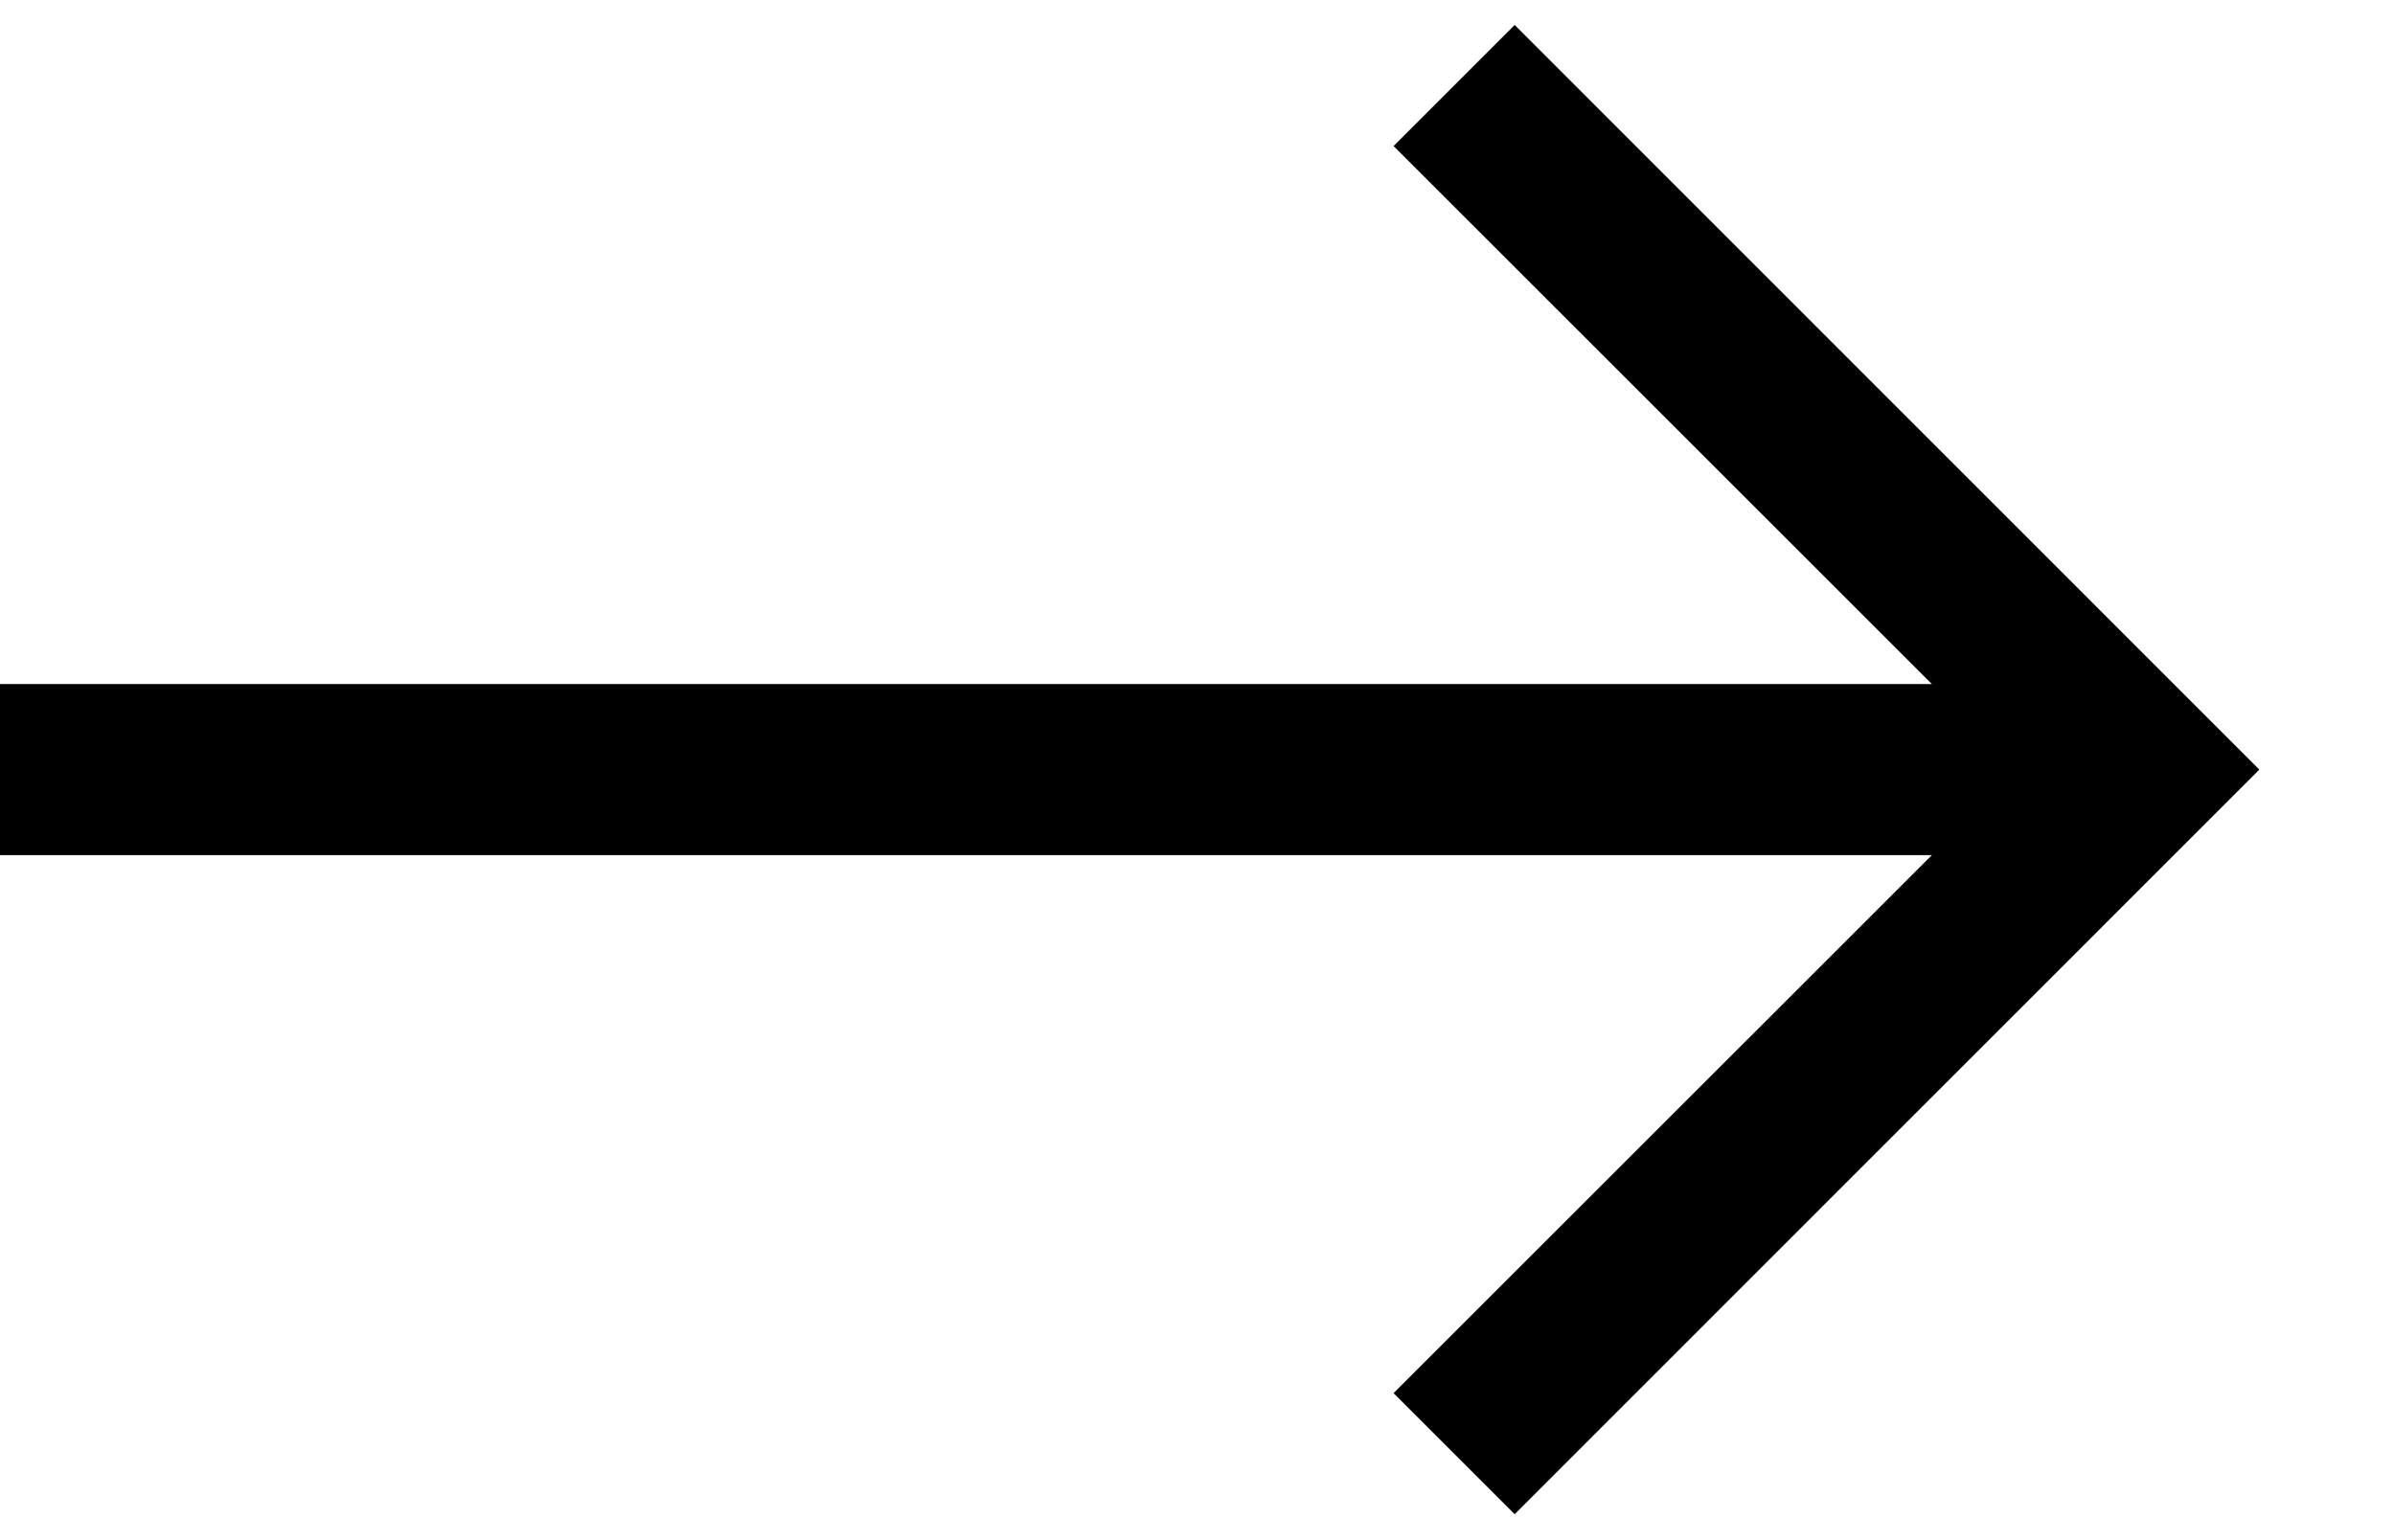
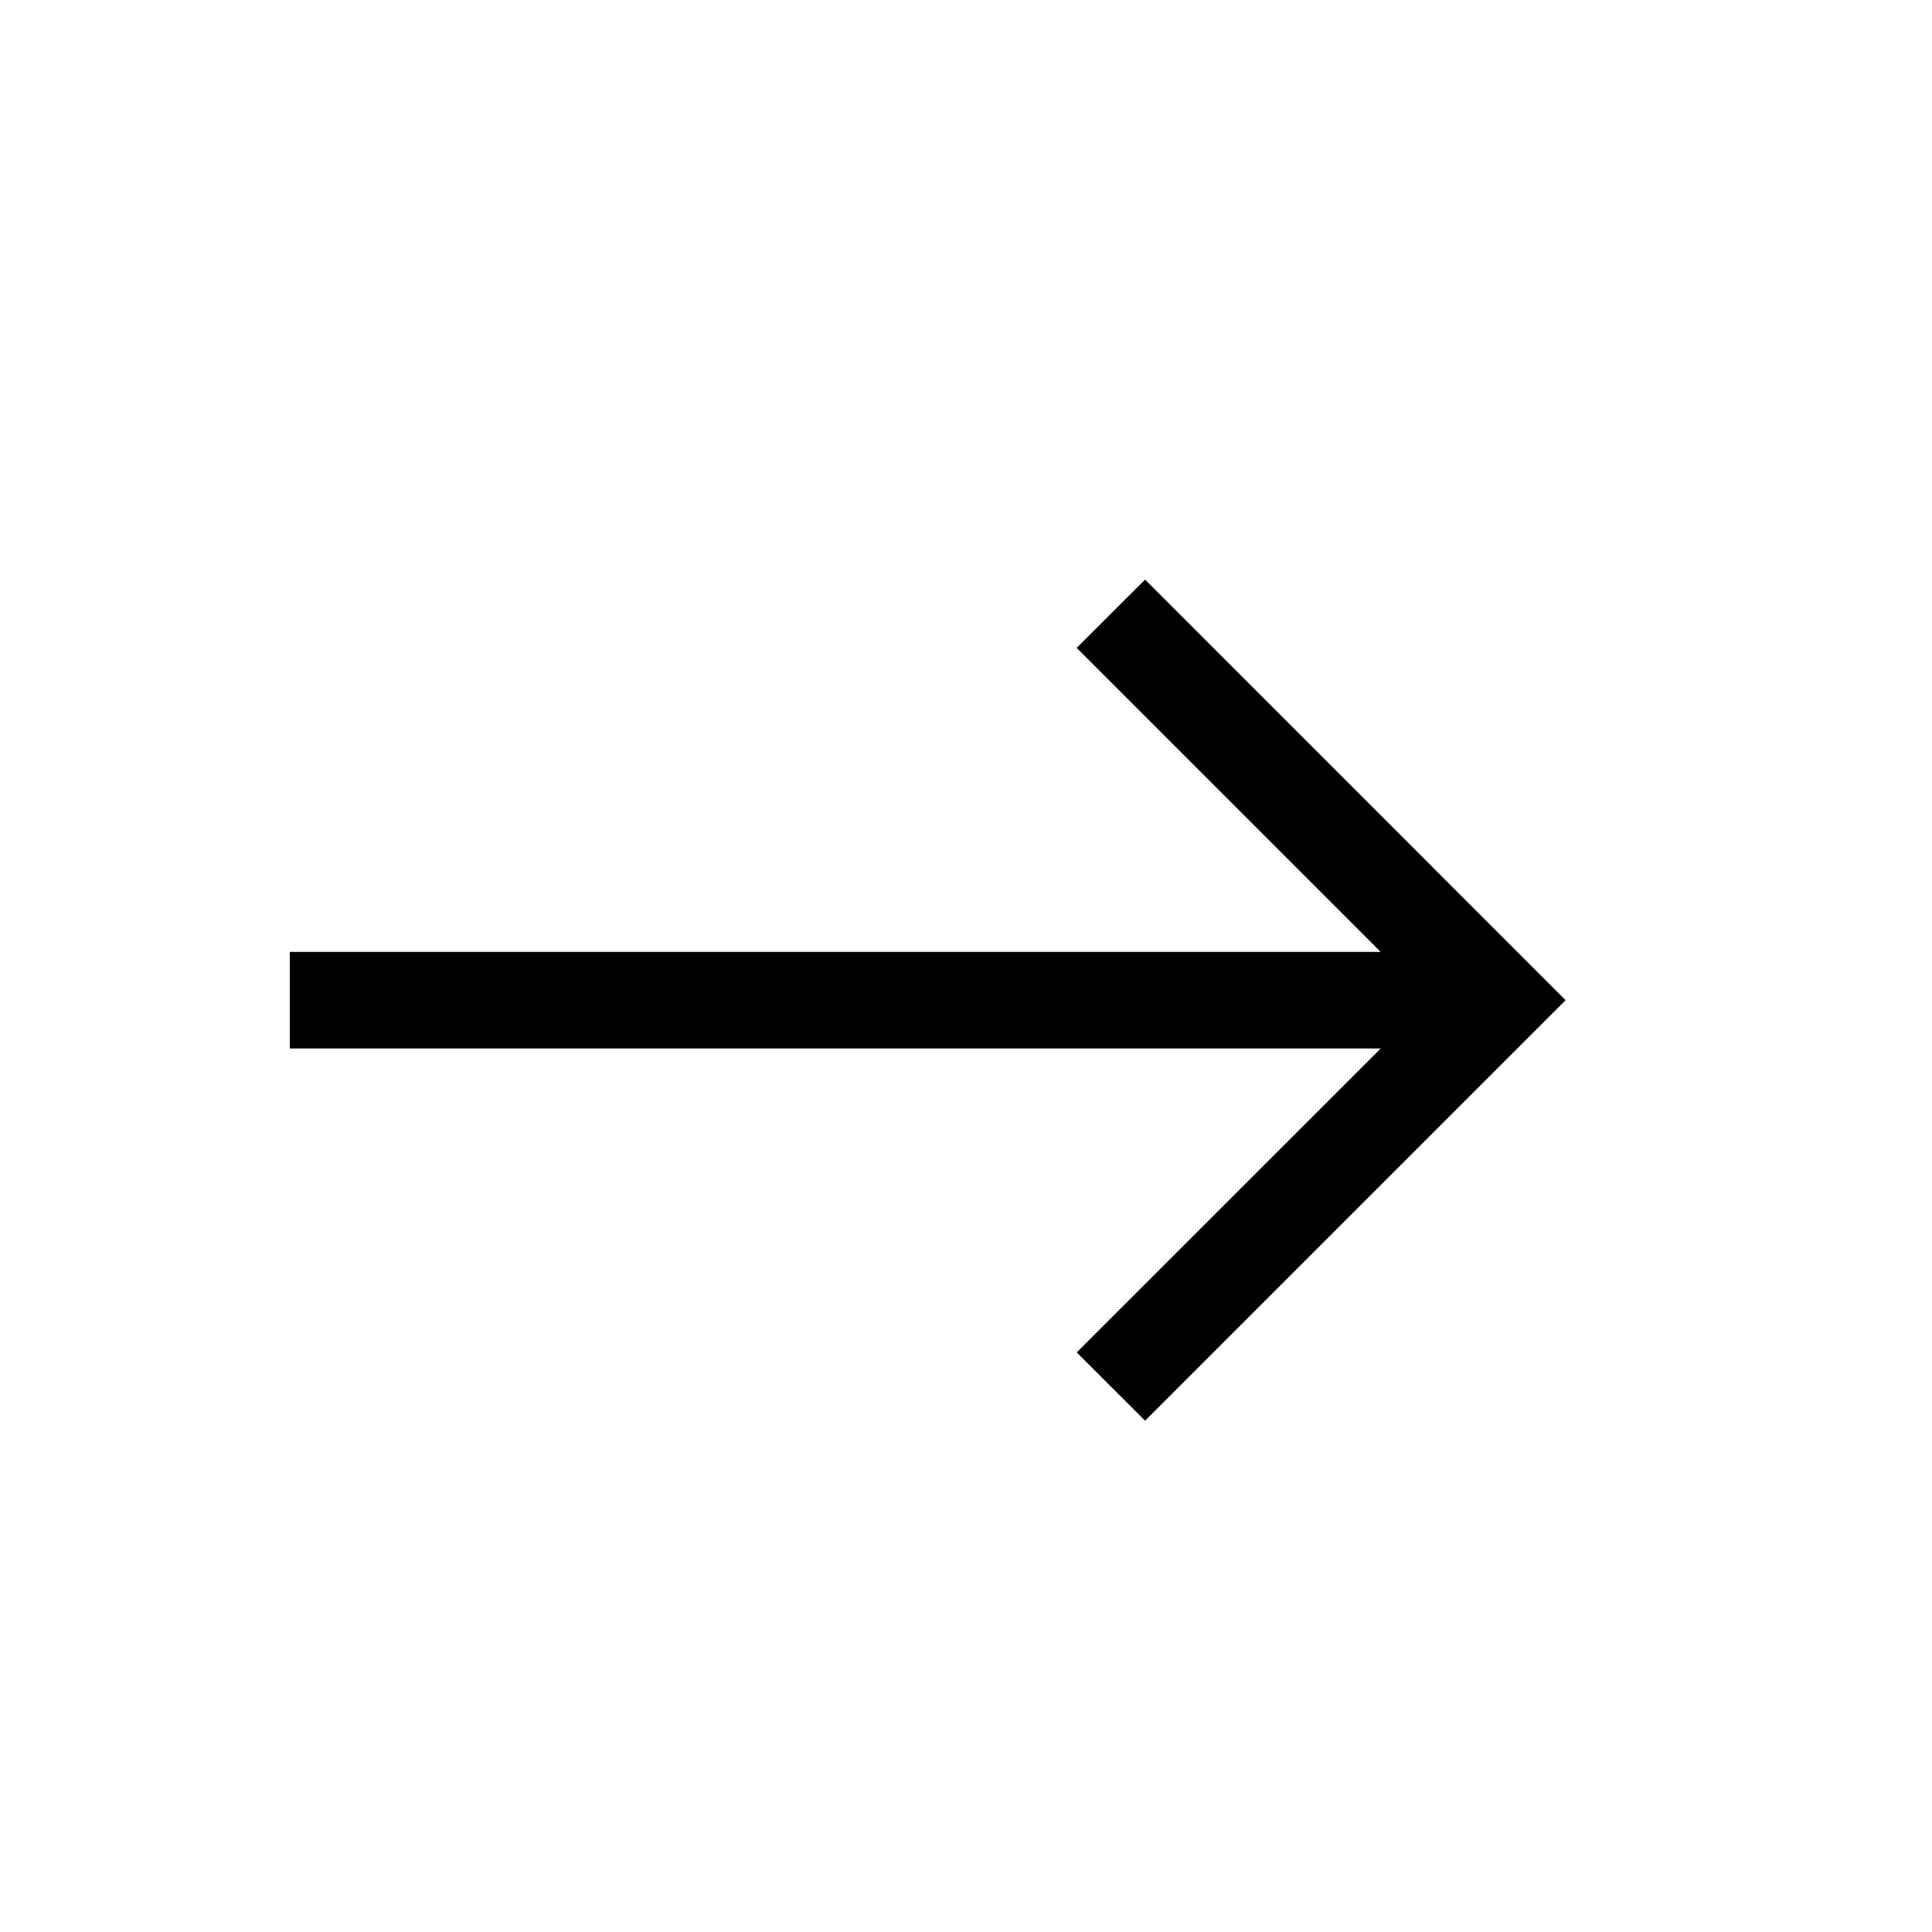
- <svg xmlns="http://www.w3.org/2000/svg" width="14" height="9" viewBox="0 0 14 9" fill="none">
-   <path fill-rule="evenodd" clip-rule="evenodd" d="M8.854 0.146L13.207 4.5L8.854 8.854L8.146 8.146L11.293 5H0V4H11.293L8.146 0.854L8.854 0.146Z" fill="black" />
+ <svg xmlns="http://www.w3.org/2000/svg" width="20" height="20" viewBox="0 0 20 20" fill="none">
+   <path fill-rule="evenodd" clip-rule="evenodd" d="M11.854 6L16.207 10.354L11.854 14.707L11.146 14L14.293 10.854H3V9.854H14.293L11.146 6.707L11.854 6Z" fill="black" />
</svg>
